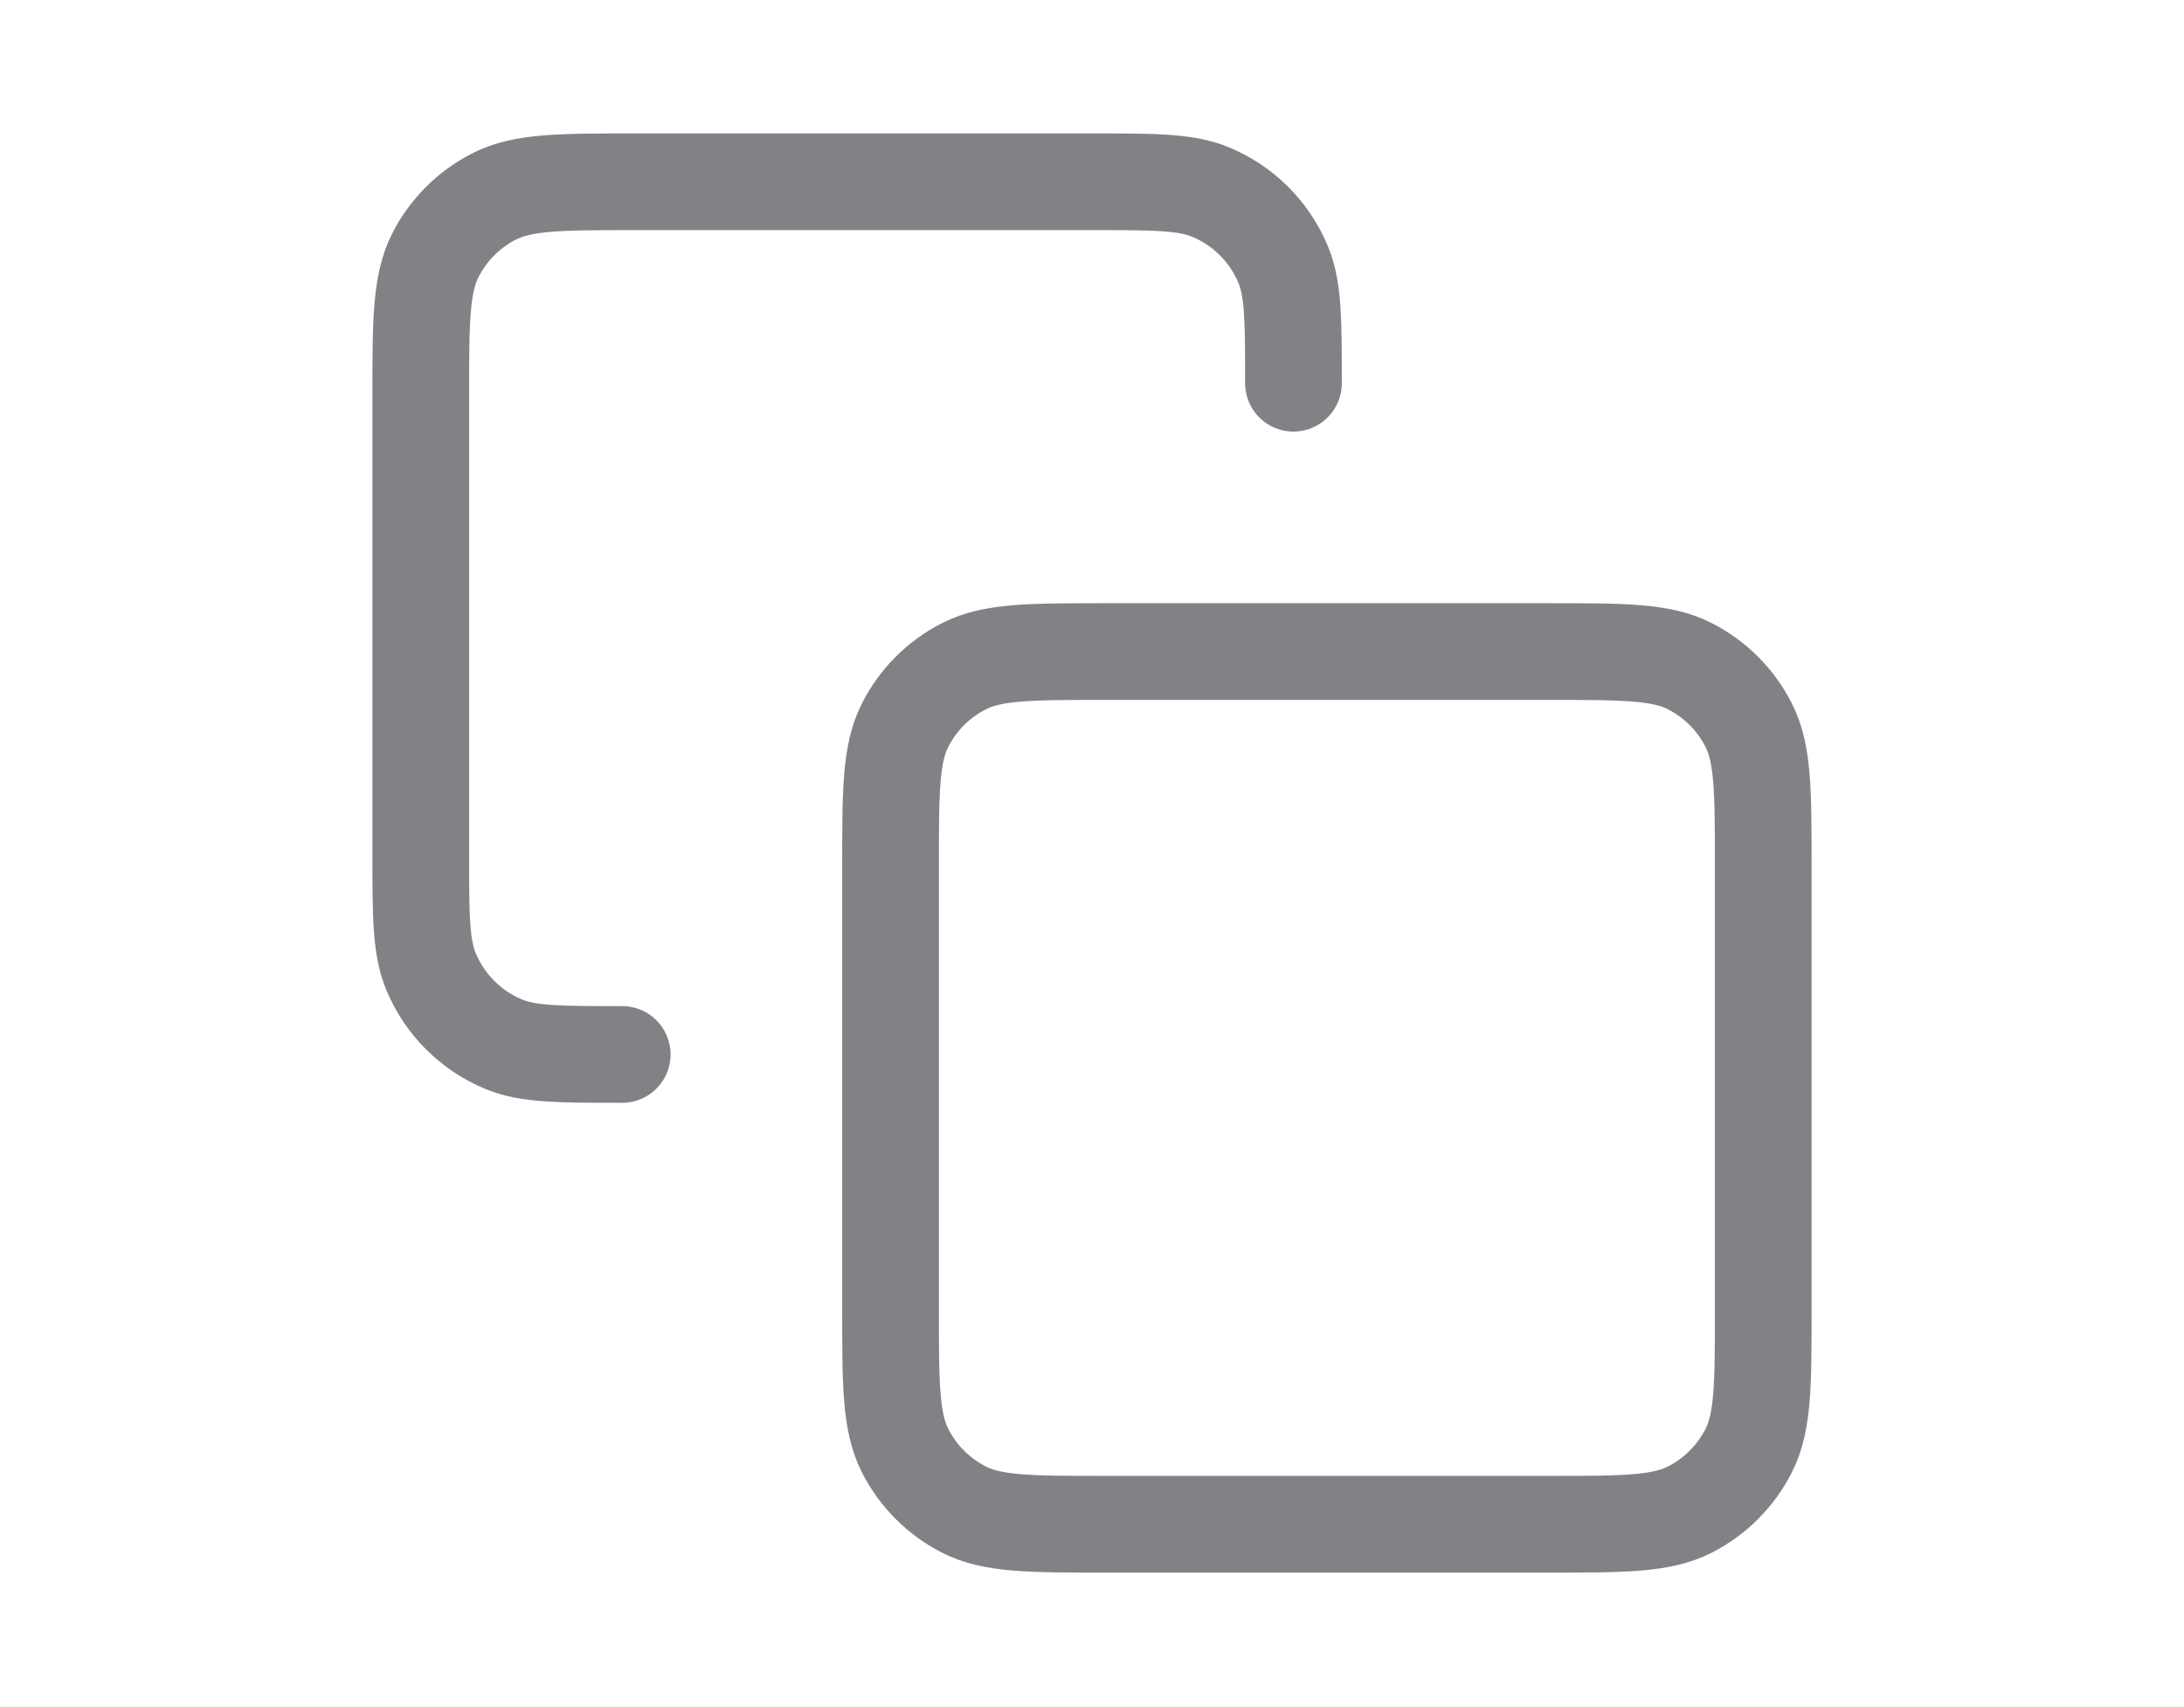
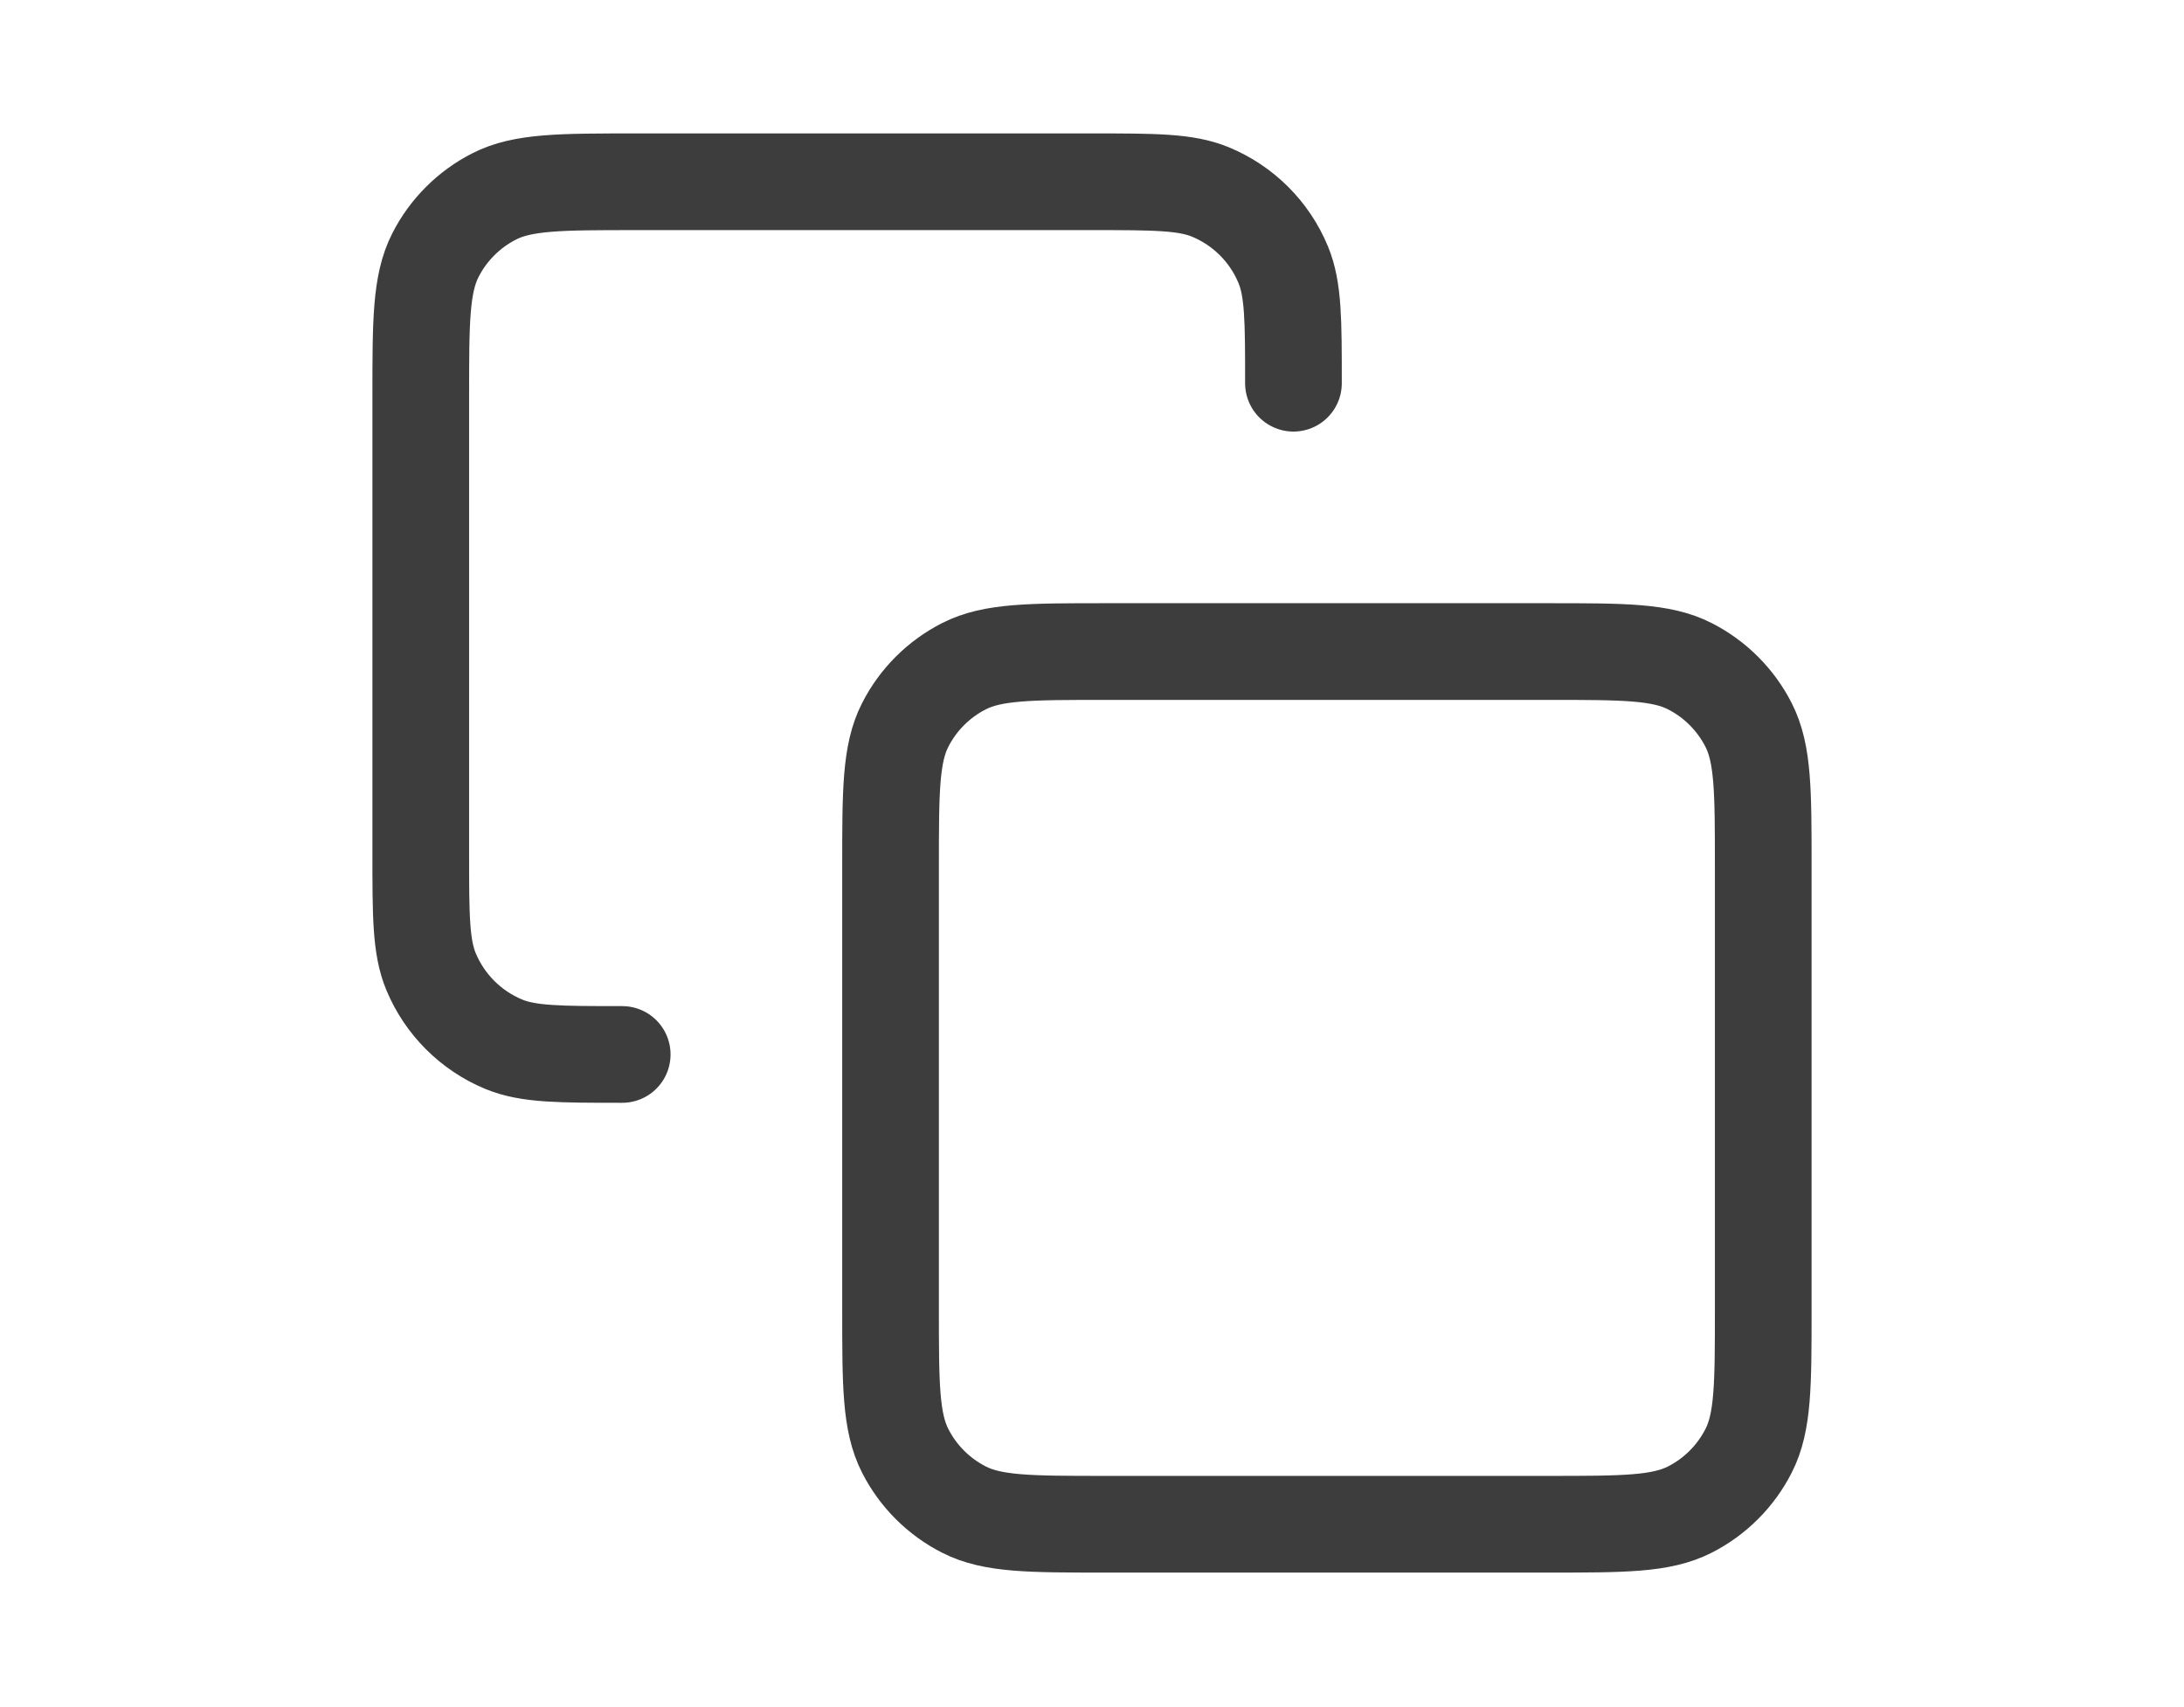
<svg xmlns="http://www.w3.org/2000/svg" id="Layer_1" version="1.1" viewBox="0 0 192 150">
  <defs>
    <style>
      .st0 {
        fill: none;
-         stroke: #808285;
+         stroke: #3d3d3d;
        stroke-linecap: round;
        stroke-linejoin: round;
        stroke-width: 8.5px;
      }
    </style>
  </defs>
  <path class="st0" d="M54.7,92.7c-5.5,0-8.25,0-10.42-.9-2.89-1.2-5.19-3.5-6.39-6.39-.9-2.17-.9-4.92-.9-10.42v-40.12c0-6.61,0-9.91,1.29-12.44,1.13-2.22,2.94-4.03,5.16-5.16,2.52-1.29,5.83-1.29,12.44-1.29h40.12c5.5,0,8.25,0,10.42.9,2.89,1.2,5.19,3.49,6.39,6.39.9,2.17.9,4.92.9,10.42M97.18,134h38.94c6.61,0,9.91,0,12.44-1.29,2.22-1.13,4.03-2.94,5.16-5.16,1.29-2.52,1.29-5.83,1.29-12.44v-38.94c0-6.61,0-9.91-1.29-12.44-1.13-2.22-2.94-4.03-5.16-5.16-2.52-1.29-5.83-1.29-12.44-1.29h-38.94c-6.61,0-9.91,0-12.44,1.29-2.22,1.13-4.03,2.94-5.16,5.16-1.29,2.52-1.29,5.83-1.29,12.44v38.94c0,6.61,0,9.91,1.29,12.44,1.13,2.22,2.94,4.03,5.16,5.16,2.52,1.29,5.83,1.29,12.44,1.29Z" />
</svg>
